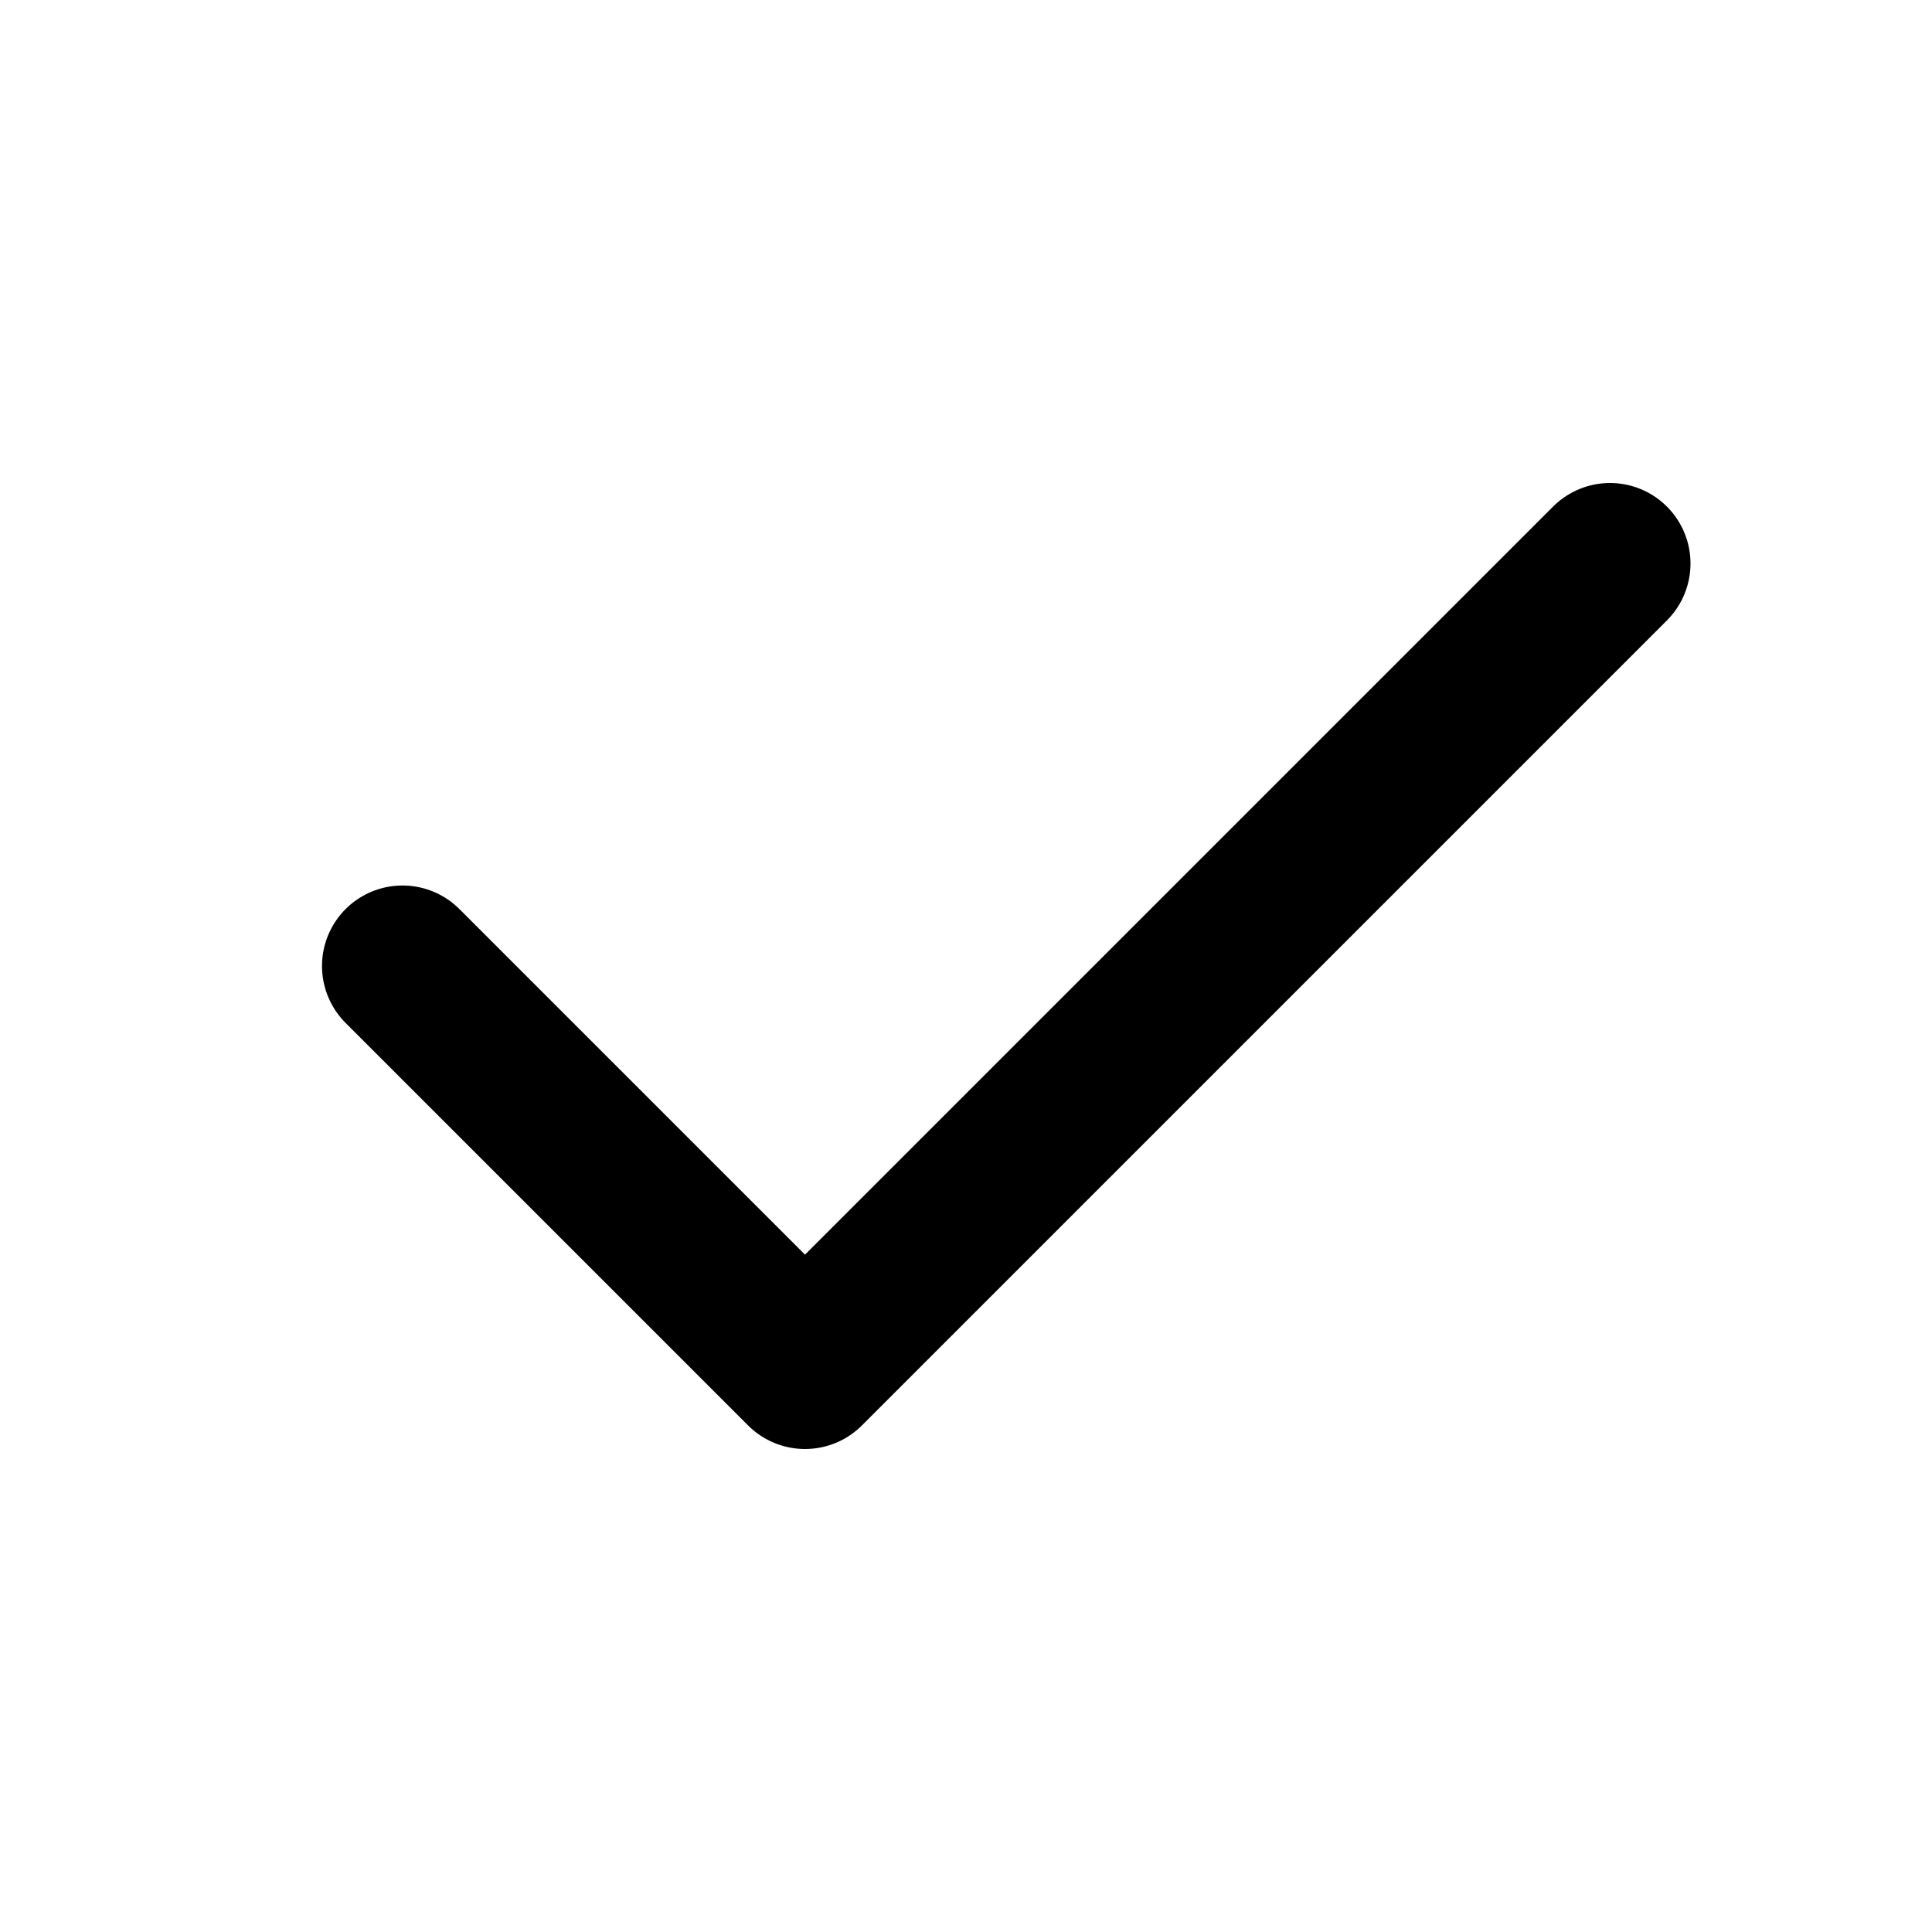
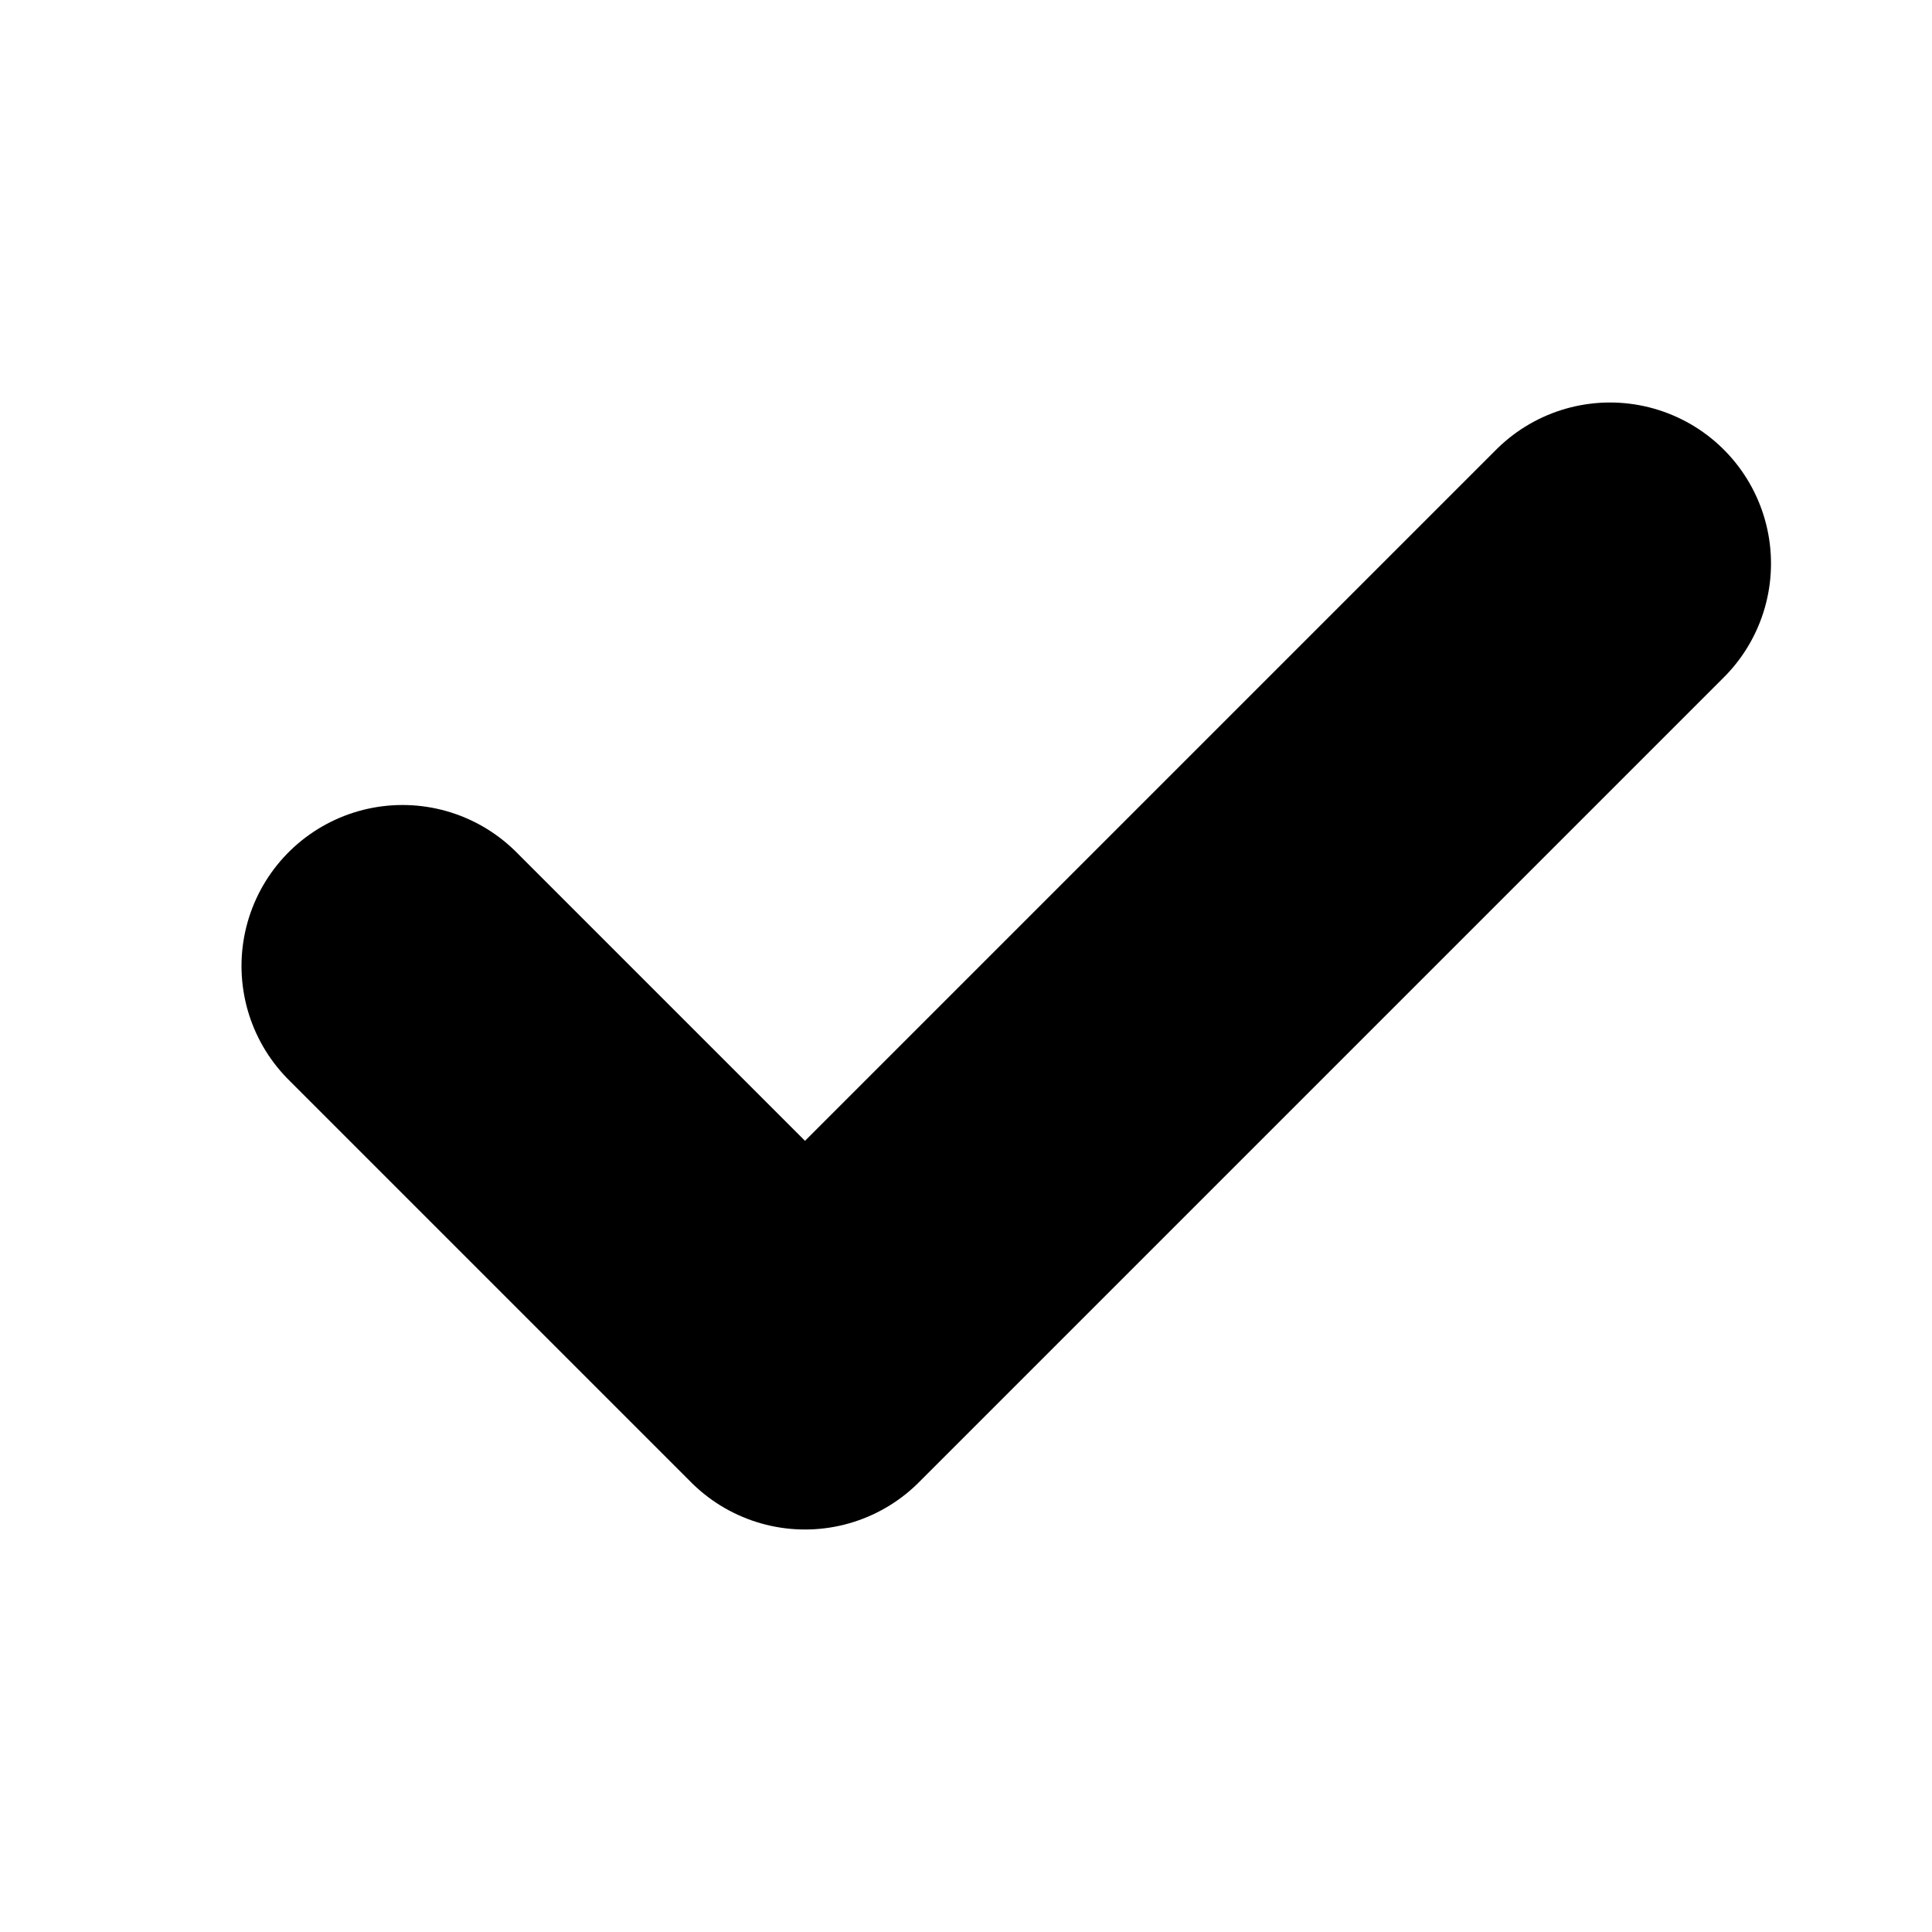
- <svg xmlns="http://www.w3.org/2000/svg" viewBox="0 0 24 24" fill="none" stroke="currentColor" stroke-width="2" stroke-linecap="round" stroke-linejoin="round" class="icon icon-tabler icons-tabler-outline icon-tabler-check">
+ <svg xmlns="http://www.w3.org/2000/svg" viewBox="0 0 24 24" fill="none" stroke="currentColor" stroke-width="4" stroke-linecap="round" stroke-linejoin="round" class="icon icon-tabler icons-tabler-outline icon-tabler-check">
  <path stroke="none" d="M0 0h24v24H0z" fill="none" />
  <path d="M5 12l5 5l10 -10" />
</svg>
